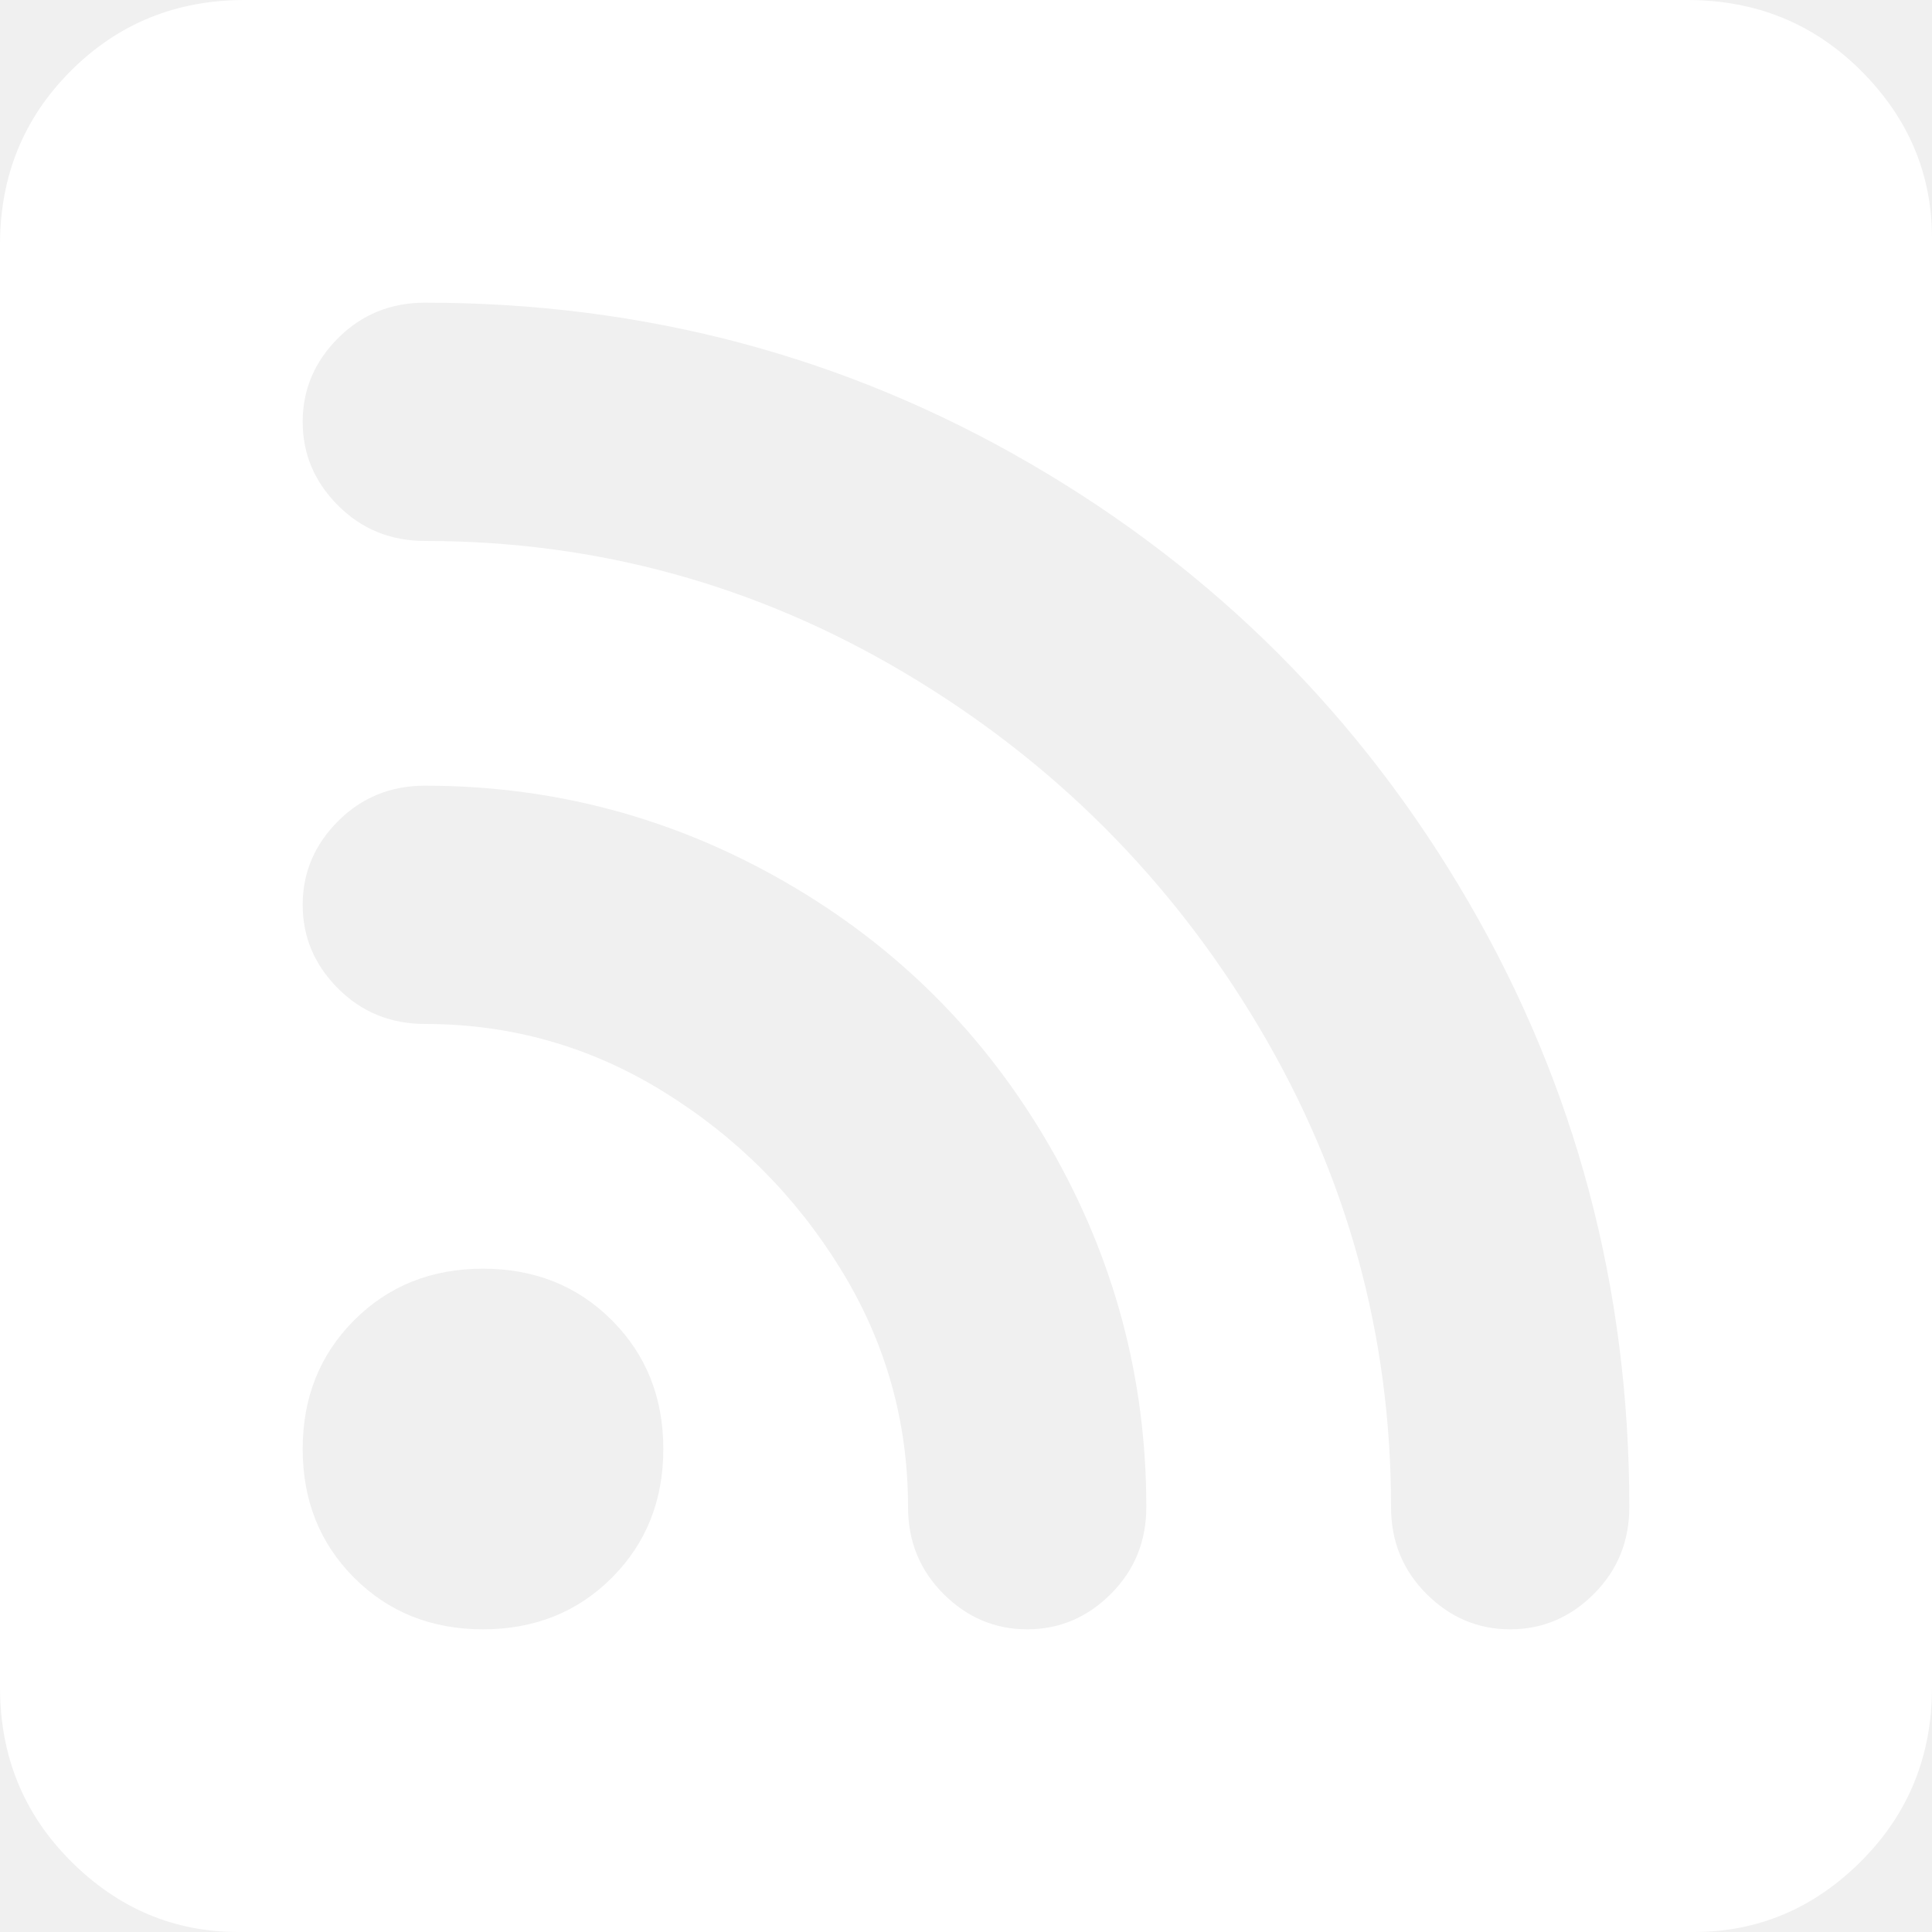
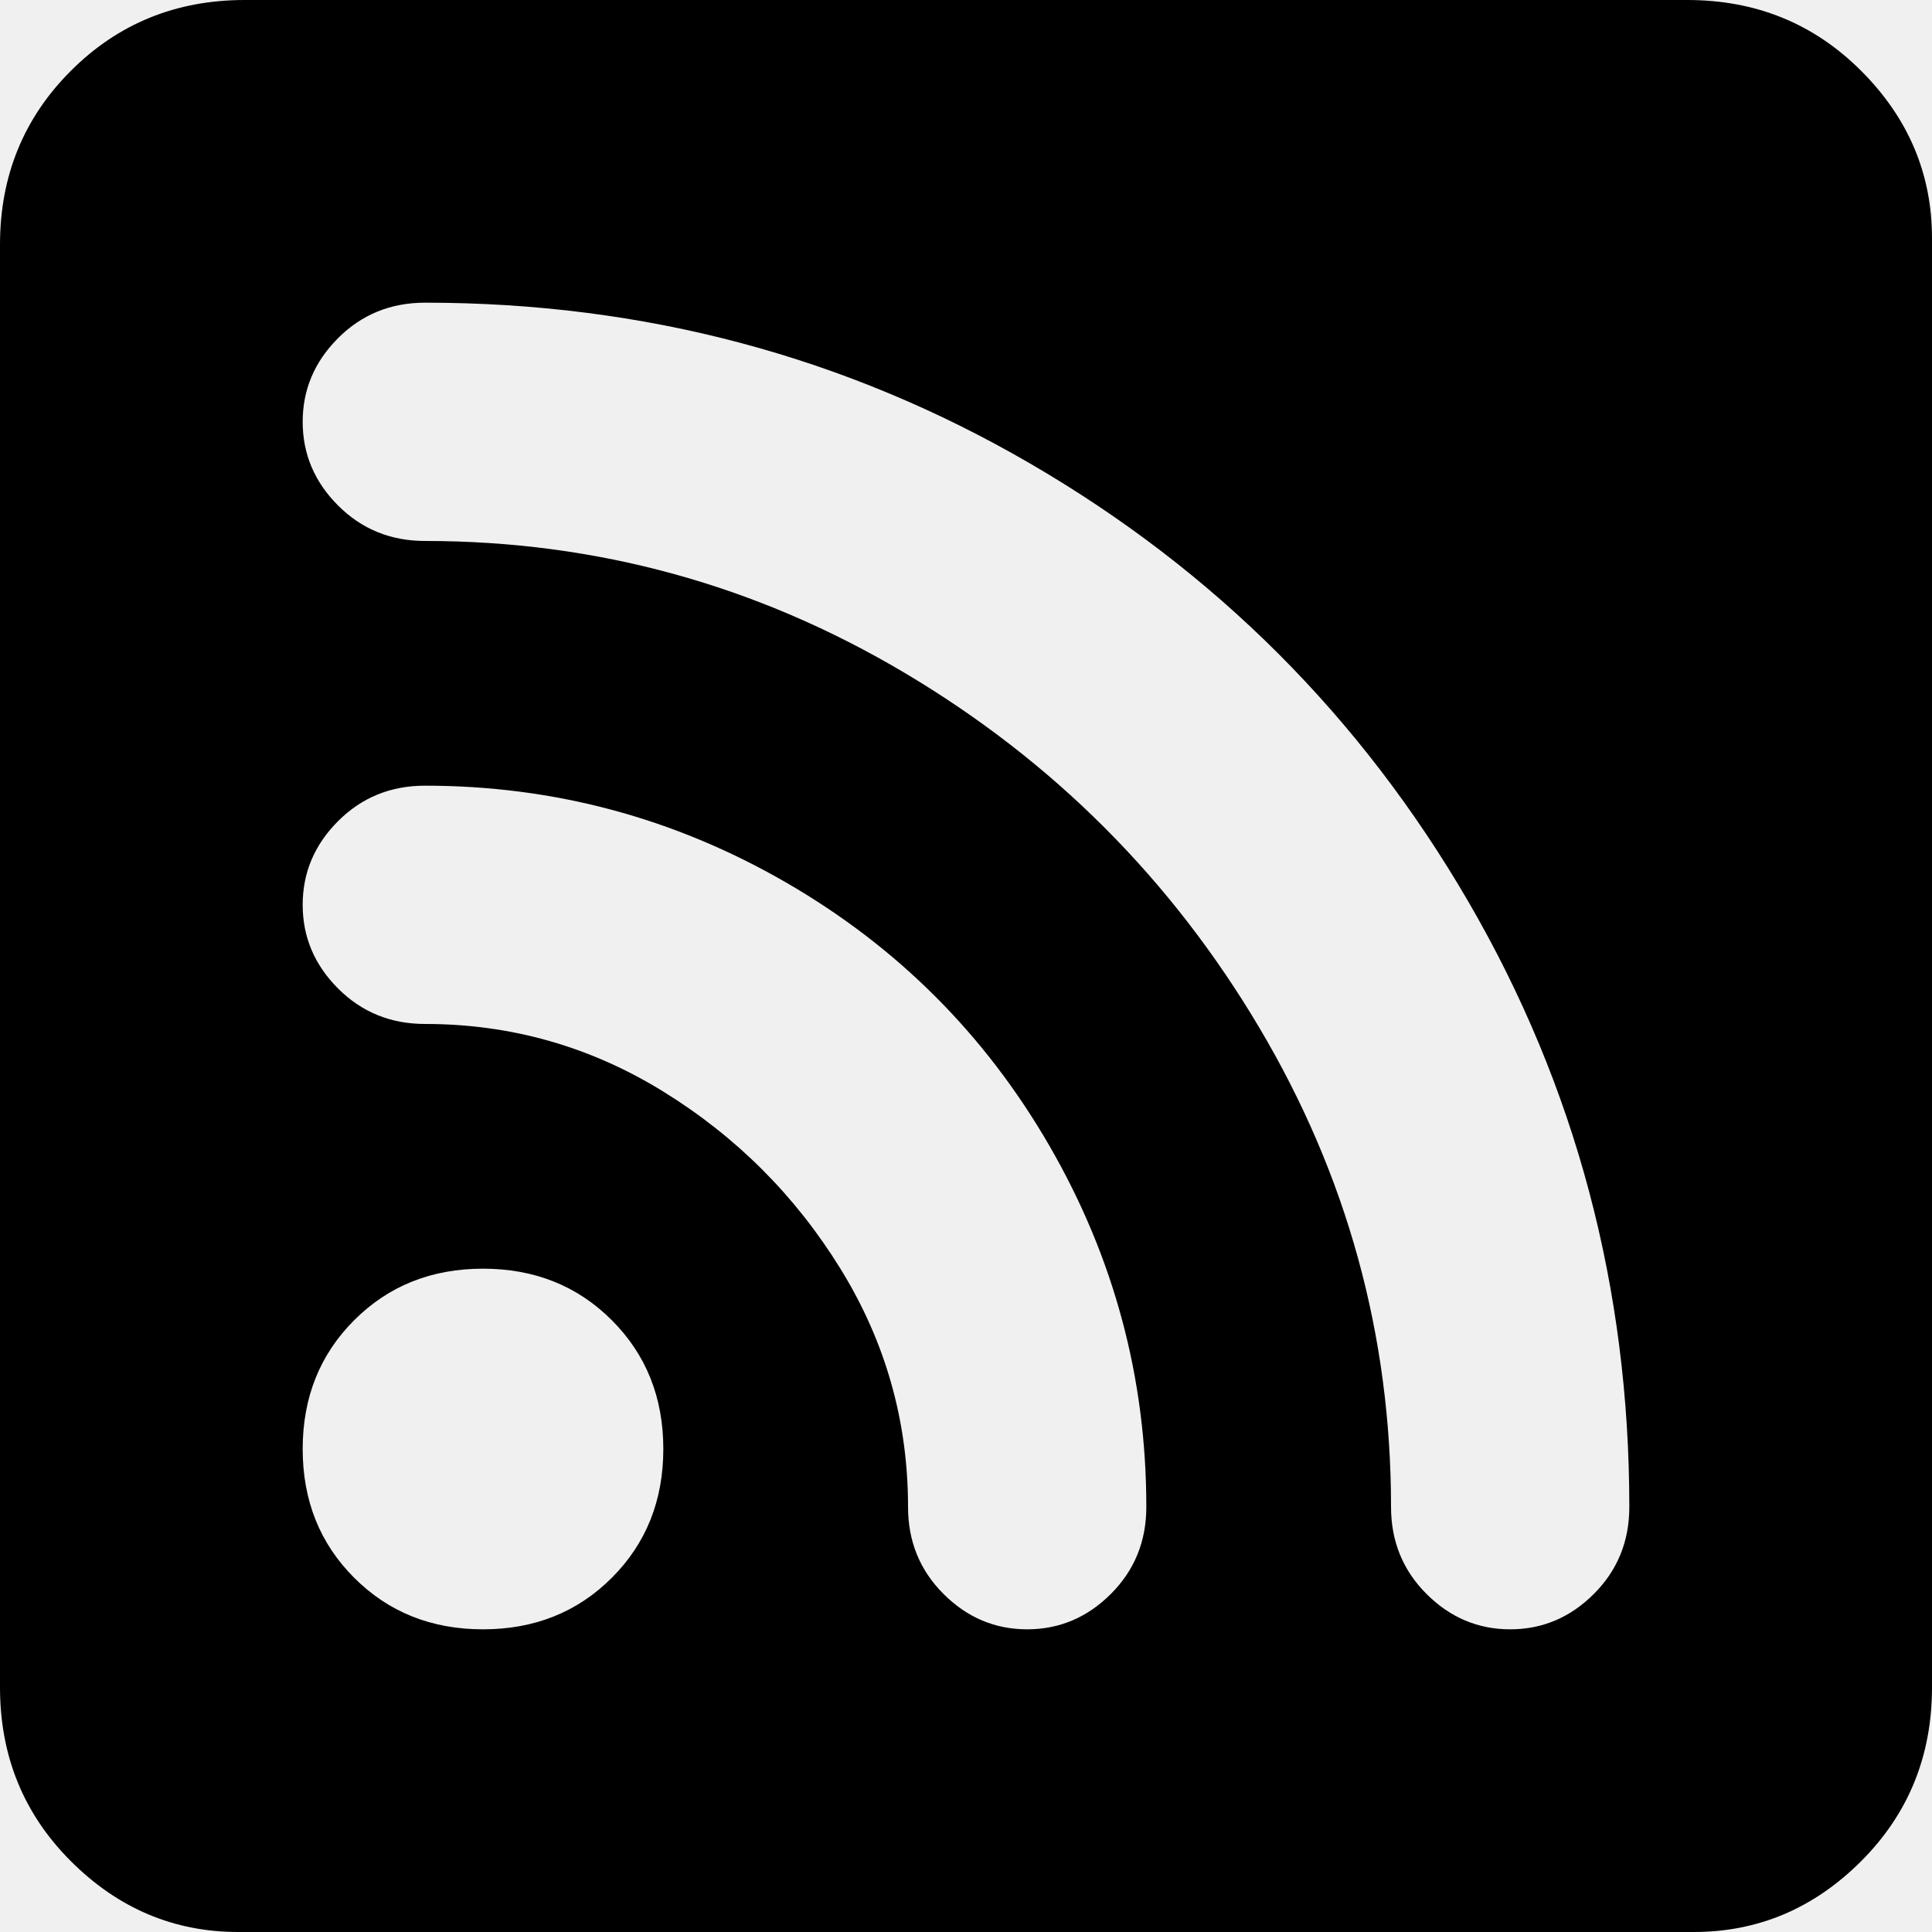
<svg xmlns="http://www.w3.org/2000/svg" width="18" height="18" viewBox="0 0 18 18" fill="none">
  <g clip-path="url(#clip0_81_114)">
-     <path d="M2.28 0C1.64 0 1.1 0.22 0.66 0.66C0.22 1.1 0 1.64 0 2.28V15.72C0 16.36 0.22 16.9 0.66 17.34C1.1 17.78 1.62 18 2.22 18H15.78C16.38 18 16.9 17.78 17.34 17.34C17.78 16.9 18 16.36 18 15.72V2.22C18 1.62 17.78 1.1 17.34 0.66C16.9 0.22 16.36 0 15.72 0H2.28ZM3.96 2.82C6 2.82 7.88 3.32 9.6 4.32C11.32 5.32 12.68 6.68 13.68 8.4C14.68 10.12 15.18 12 15.18 14.04C15.18 14.36 15.07 14.63 14.85 14.85C14.63 15.07 14.37 15.18 14.07 15.18C13.77 15.18 13.51 15.07 13.29 14.85C13.07 14.63 12.96 14.36 12.96 14.04C12.96 12.44 12.55 10.95 11.73 9.57C10.91 8.19 9.81 7.09 8.43 6.27C7.05 5.45 5.56 5.04 3.96 5.04C3.64 5.04 3.37 4.93 3.15 4.71C2.93 4.49 2.82 4.23 2.82 3.93C2.82 3.63 2.93 3.37 3.15 3.15C3.37 2.93 3.64 2.82 3.96 2.82ZM3.96 7.32C5.16 7.32 6.28 7.62 7.32 8.22C8.36 8.82 9.18 9.64 9.78 10.68C10.38 11.72 10.68 12.84 10.68 14.04C10.68 14.36 10.57 14.63 10.35 14.85C10.13 15.07 9.87 15.18 9.57 15.18C9.27 15.18 9.01 15.07 8.79 14.85C8.57 14.63 8.46 14.36 8.46 14.04C8.46 13.24 8.25 12.5 7.83 11.82C7.41 11.14 6.86 10.59 6.18 10.17C5.5 9.75 4.76 9.54 3.96 9.54C3.64 9.54 3.37 9.43 3.15 9.21C2.93 8.99 2.82 8.73 2.82 8.43C2.82 8.13 2.93 7.87 3.15 7.65C3.37 7.43 3.64 7.32 3.96 7.32ZM4.5 15.18C4.02 15.18 3.62 15.02 3.3 14.7C2.98 14.38 2.82 13.98 2.82 13.5C2.82 13.02 2.98 12.62 3.3 12.3C3.62 11.98 4.02 11.82 4.5 11.82C4.98 11.82 5.38 11.98 5.7 12.3C6.02 12.62 6.18 13.02 6.18 13.5C6.18 13.98 6.02 14.38 5.7 14.7C5.38 15.02 4.98 15.18 4.5 15.18Z" fill="white" />
+     <path d="M2.28 0C1.64 0 1.1 0.22 0.66 0.66C0.22 1.1 0 1.64 0 2.28V15.72C0 16.36 0.22 16.9 0.66 17.34C1.1 17.78 1.62 18 2.22 18H15.78C16.38 18 16.9 17.78 17.34 17.34C17.78 16.9 18 16.36 18 15.72V2.22C18 1.62 17.78 1.1 17.34 0.66C16.9 0.22 16.36 0 15.72 0H2.28ZM3.96 2.82C6 2.82 7.88 3.32 9.6 4.32C11.32 5.32 12.68 6.68 13.68 8.4C14.68 10.12 15.18 12 15.18 14.04C15.18 14.36 15.07 14.63 14.85 14.85C14.63 15.07 14.37 15.18 14.07 15.18C13.77 15.18 13.51 15.07 13.29 14.85C13.07 14.63 12.96 14.36 12.96 14.04C12.96 12.44 12.55 10.95 11.73 9.57C10.91 8.19 9.81 7.09 8.43 6.27C7.05 5.45 5.56 5.04 3.96 5.04C3.64 5.04 3.37 4.93 3.15 4.71C2.93 4.49 2.82 4.23 2.82 3.93C2.82 3.63 2.93 3.37 3.15 3.15C3.37 2.93 3.64 2.82 3.96 2.82ZM3.96 7.32C5.16 7.32 6.28 7.62 7.32 8.22C8.36 8.82 9.18 9.64 9.78 10.68C10.38 11.72 10.68 12.84 10.68 14.04C10.68 14.36 10.57 14.63 10.35 14.85C10.13 15.07 9.87 15.18 9.57 15.18C9.27 15.18 9.01 15.07 8.79 14.85C8.57 14.63 8.46 14.36 8.46 14.04C8.46 13.24 8.25 12.5 7.83 11.82C7.41 11.14 6.86 10.59 6.18 10.17C5.5 9.75 4.76 9.54 3.96 9.54C3.64 9.54 3.37 9.43 3.15 9.21C2.93 8.99 2.82 8.73 2.82 8.43C2.82 8.13 2.93 7.87 3.15 7.65C3.37 7.43 3.64 7.32 3.96 7.32ZM4.5 15.18C4.02 15.18 3.62 15.02 3.3 14.7C2.98 14.38 2.82 13.98 2.82 13.5C2.82 13.02 2.98 12.62 3.3 12.3C3.62 11.98 4.02 11.82 4.5 11.82C4.98 11.82 5.38 11.98 5.7 12.3C6.02 12.62 6.18 13.02 6.18 13.5C6.18 13.98 6.02 14.38 5.7 14.7C5.38 15.02 4.98 15.18 4.5 15.18Z" fill="black" />
  </g>
  <defs>
    <clipPath id="clip0_81_114">
-       <rect width="18" height="18" fill="white" transform="matrix(1 0 0 -1 0 18)" />
+       <rect width="18" height="18" fill="black" transform="matrix(1 0 0 -1 0 18)" />
    </clipPath>
  </defs>
</svg>
